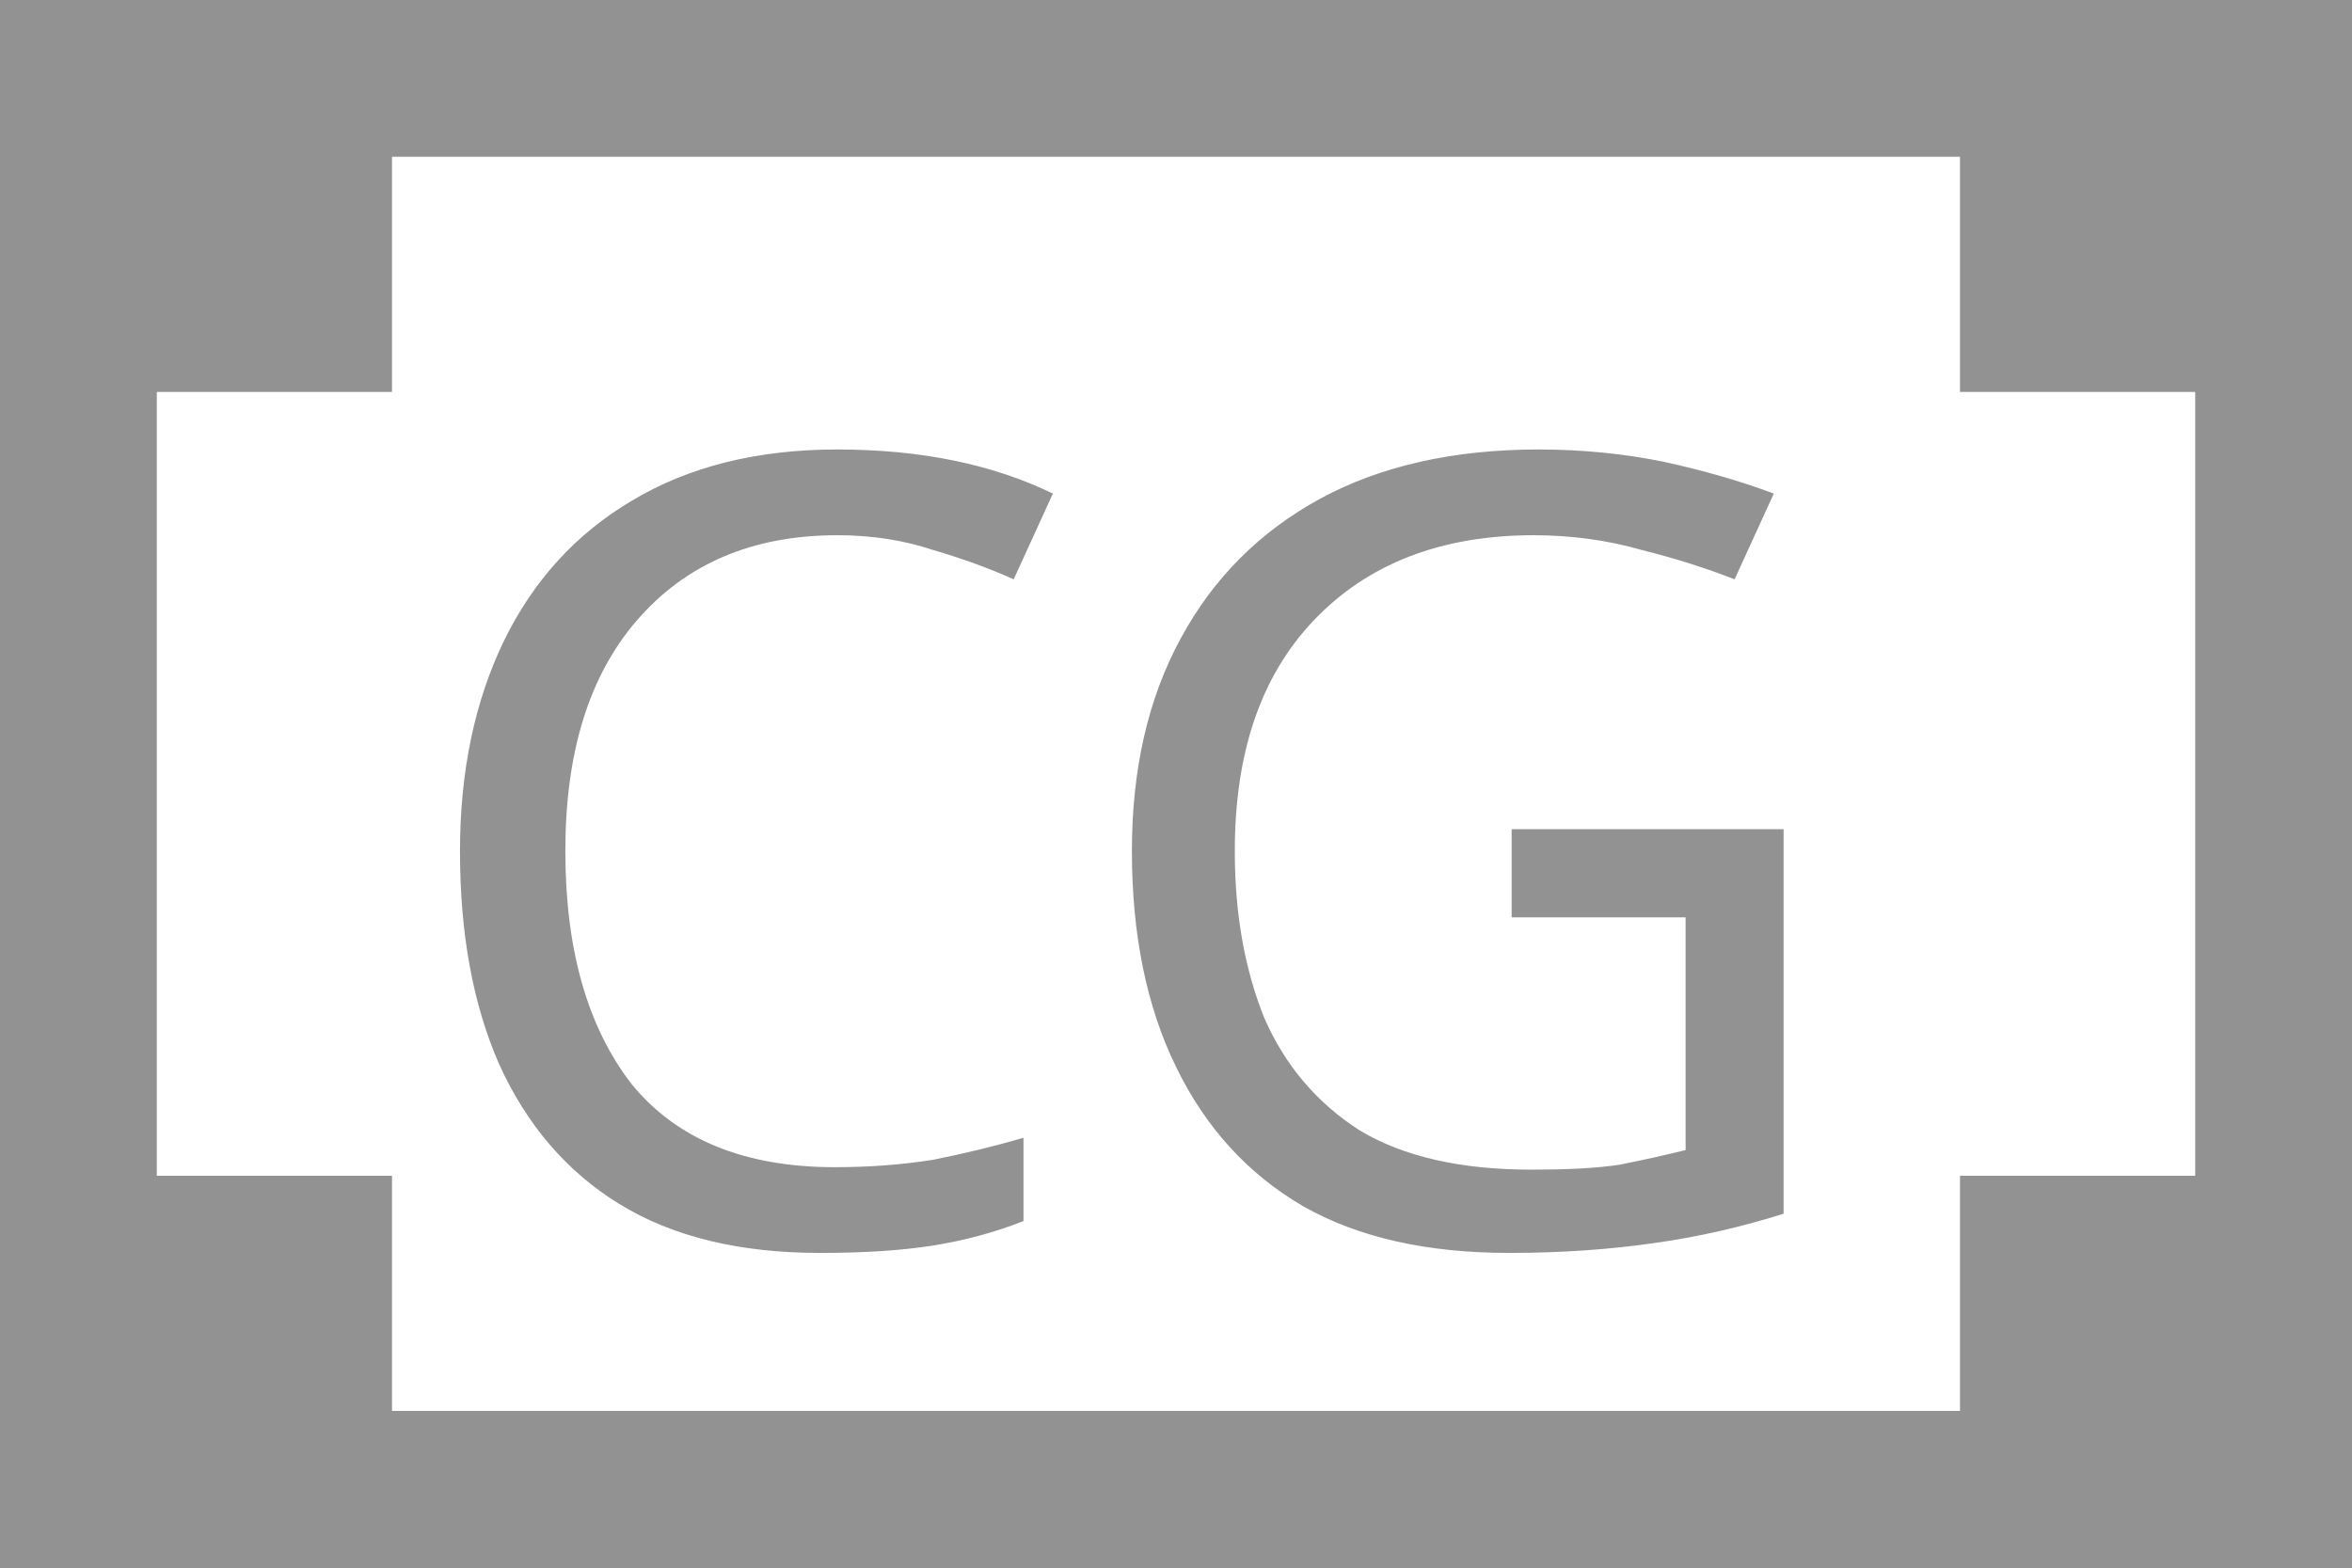
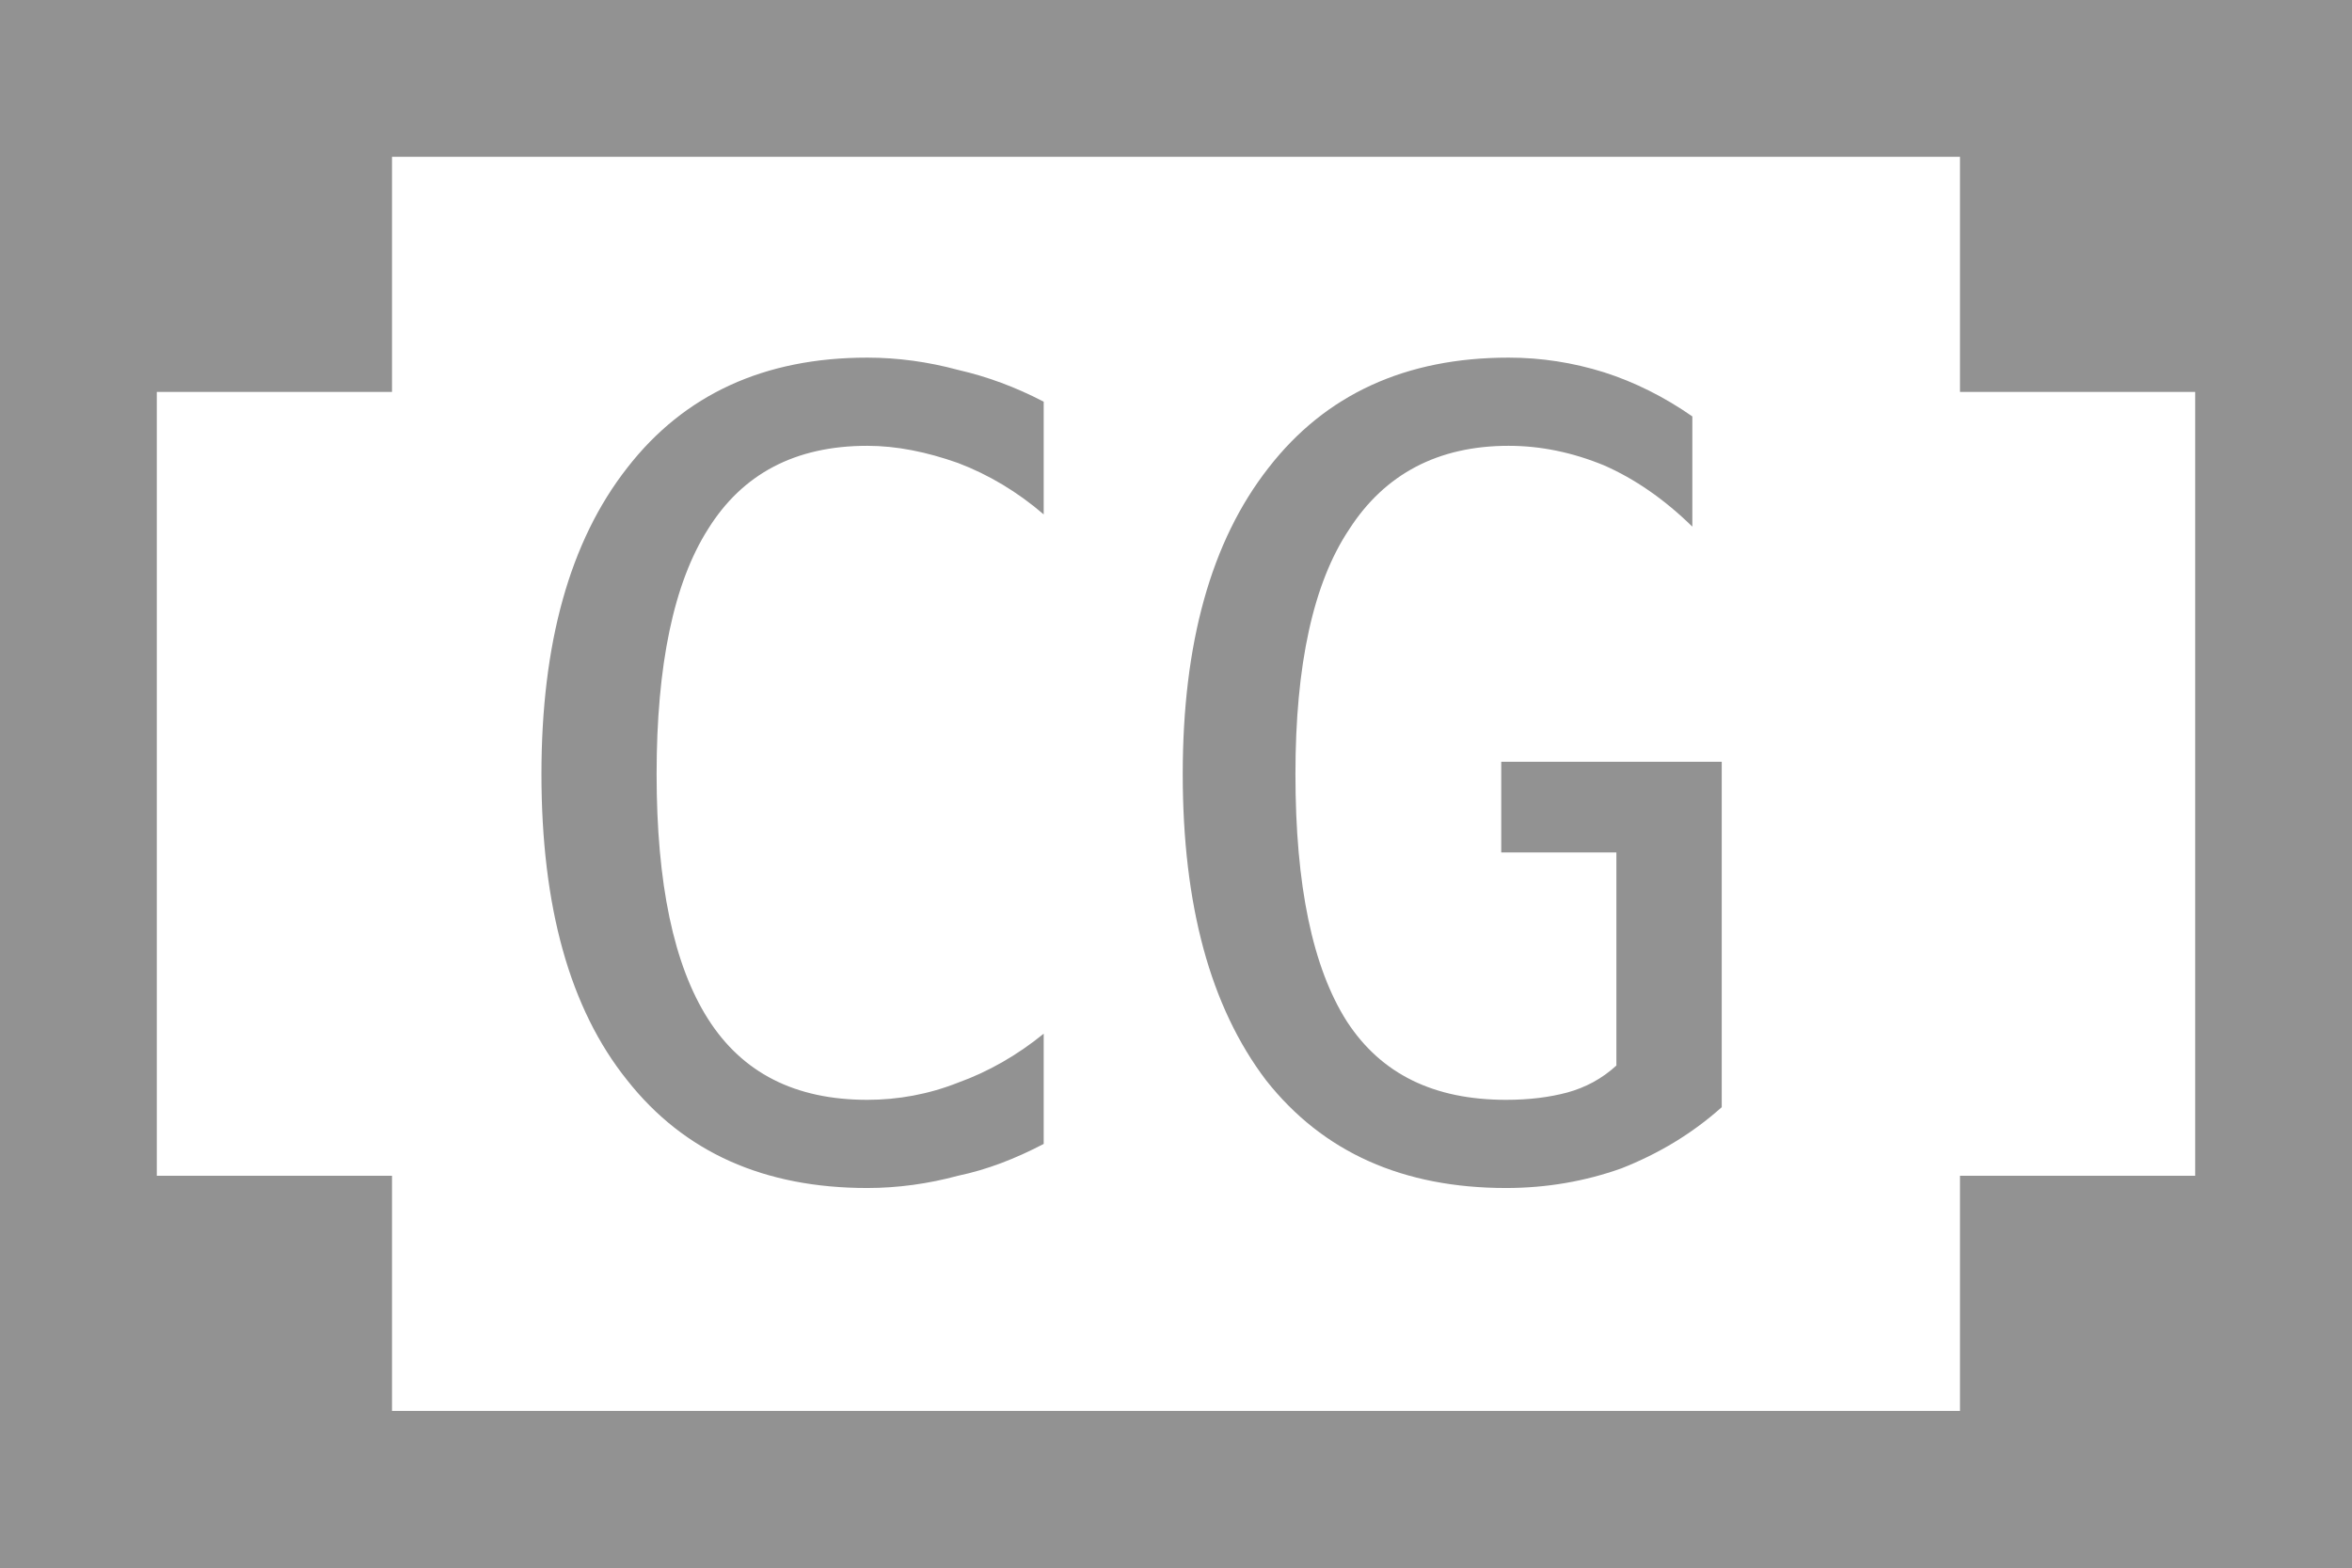
<svg xmlns="http://www.w3.org/2000/svg" width="150" height="100" viewBox="0 0 15 10" version="1.1">
  <rect x="0" y="0" width="15" height="10" stroke-width="2" stroke="#929292" fill-opacity="0" />
-   <text fill="#929292" x="48%" y="55%" dominant-baseline="middle" text-anchor="middle" font-size="7" font-family="Fira Code">CG</text>
+   <text fill="#929292" x="48%" y="55%" dominant-baseline="middle" text-anchor="middle" font-size="7" font-family="monospace">CG</text>
  <rect x="0" y="0" fill="#929292" width="2.5" height="2.5" />
  <rect x="12.5" y="0" fill="#929292" width="2.5" height="2.5" />
  <rect x="12.5" y="7.5" fill="#929292" width="2.5" height="2.5" />
  <rect x="0" y="7.5" fill="#929292" width="2.5" height="2.5" />
</svg>
